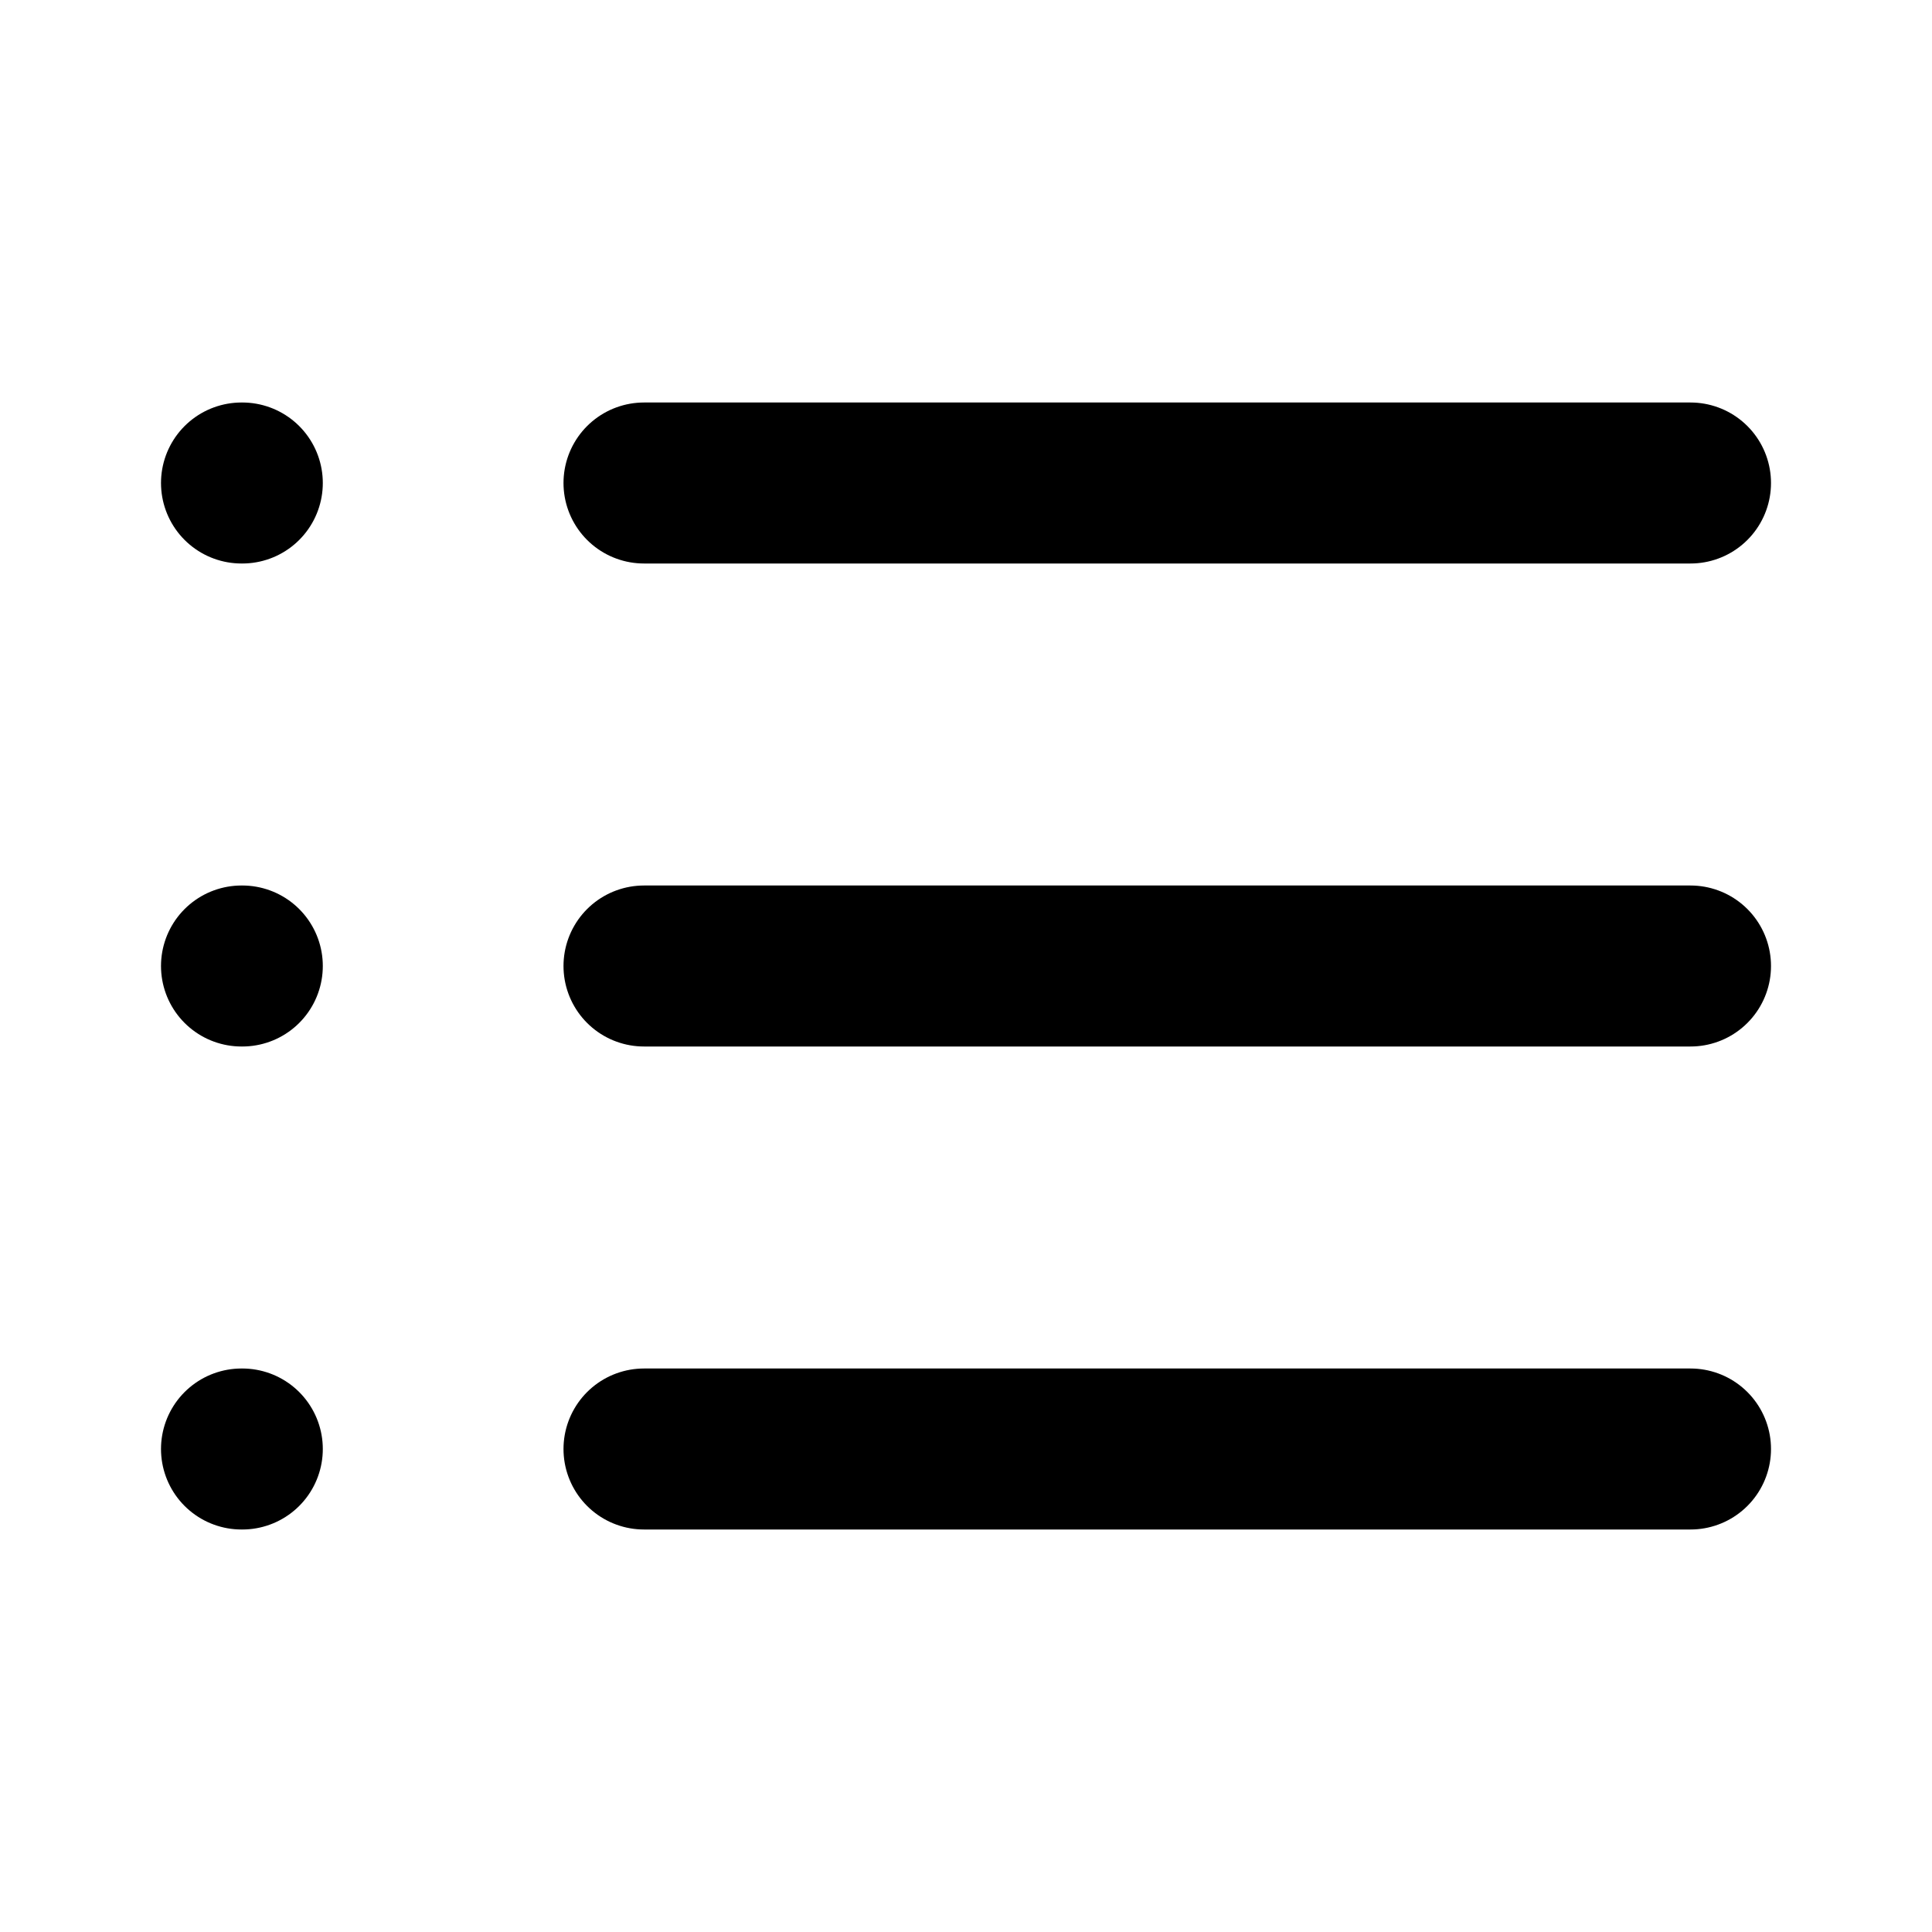
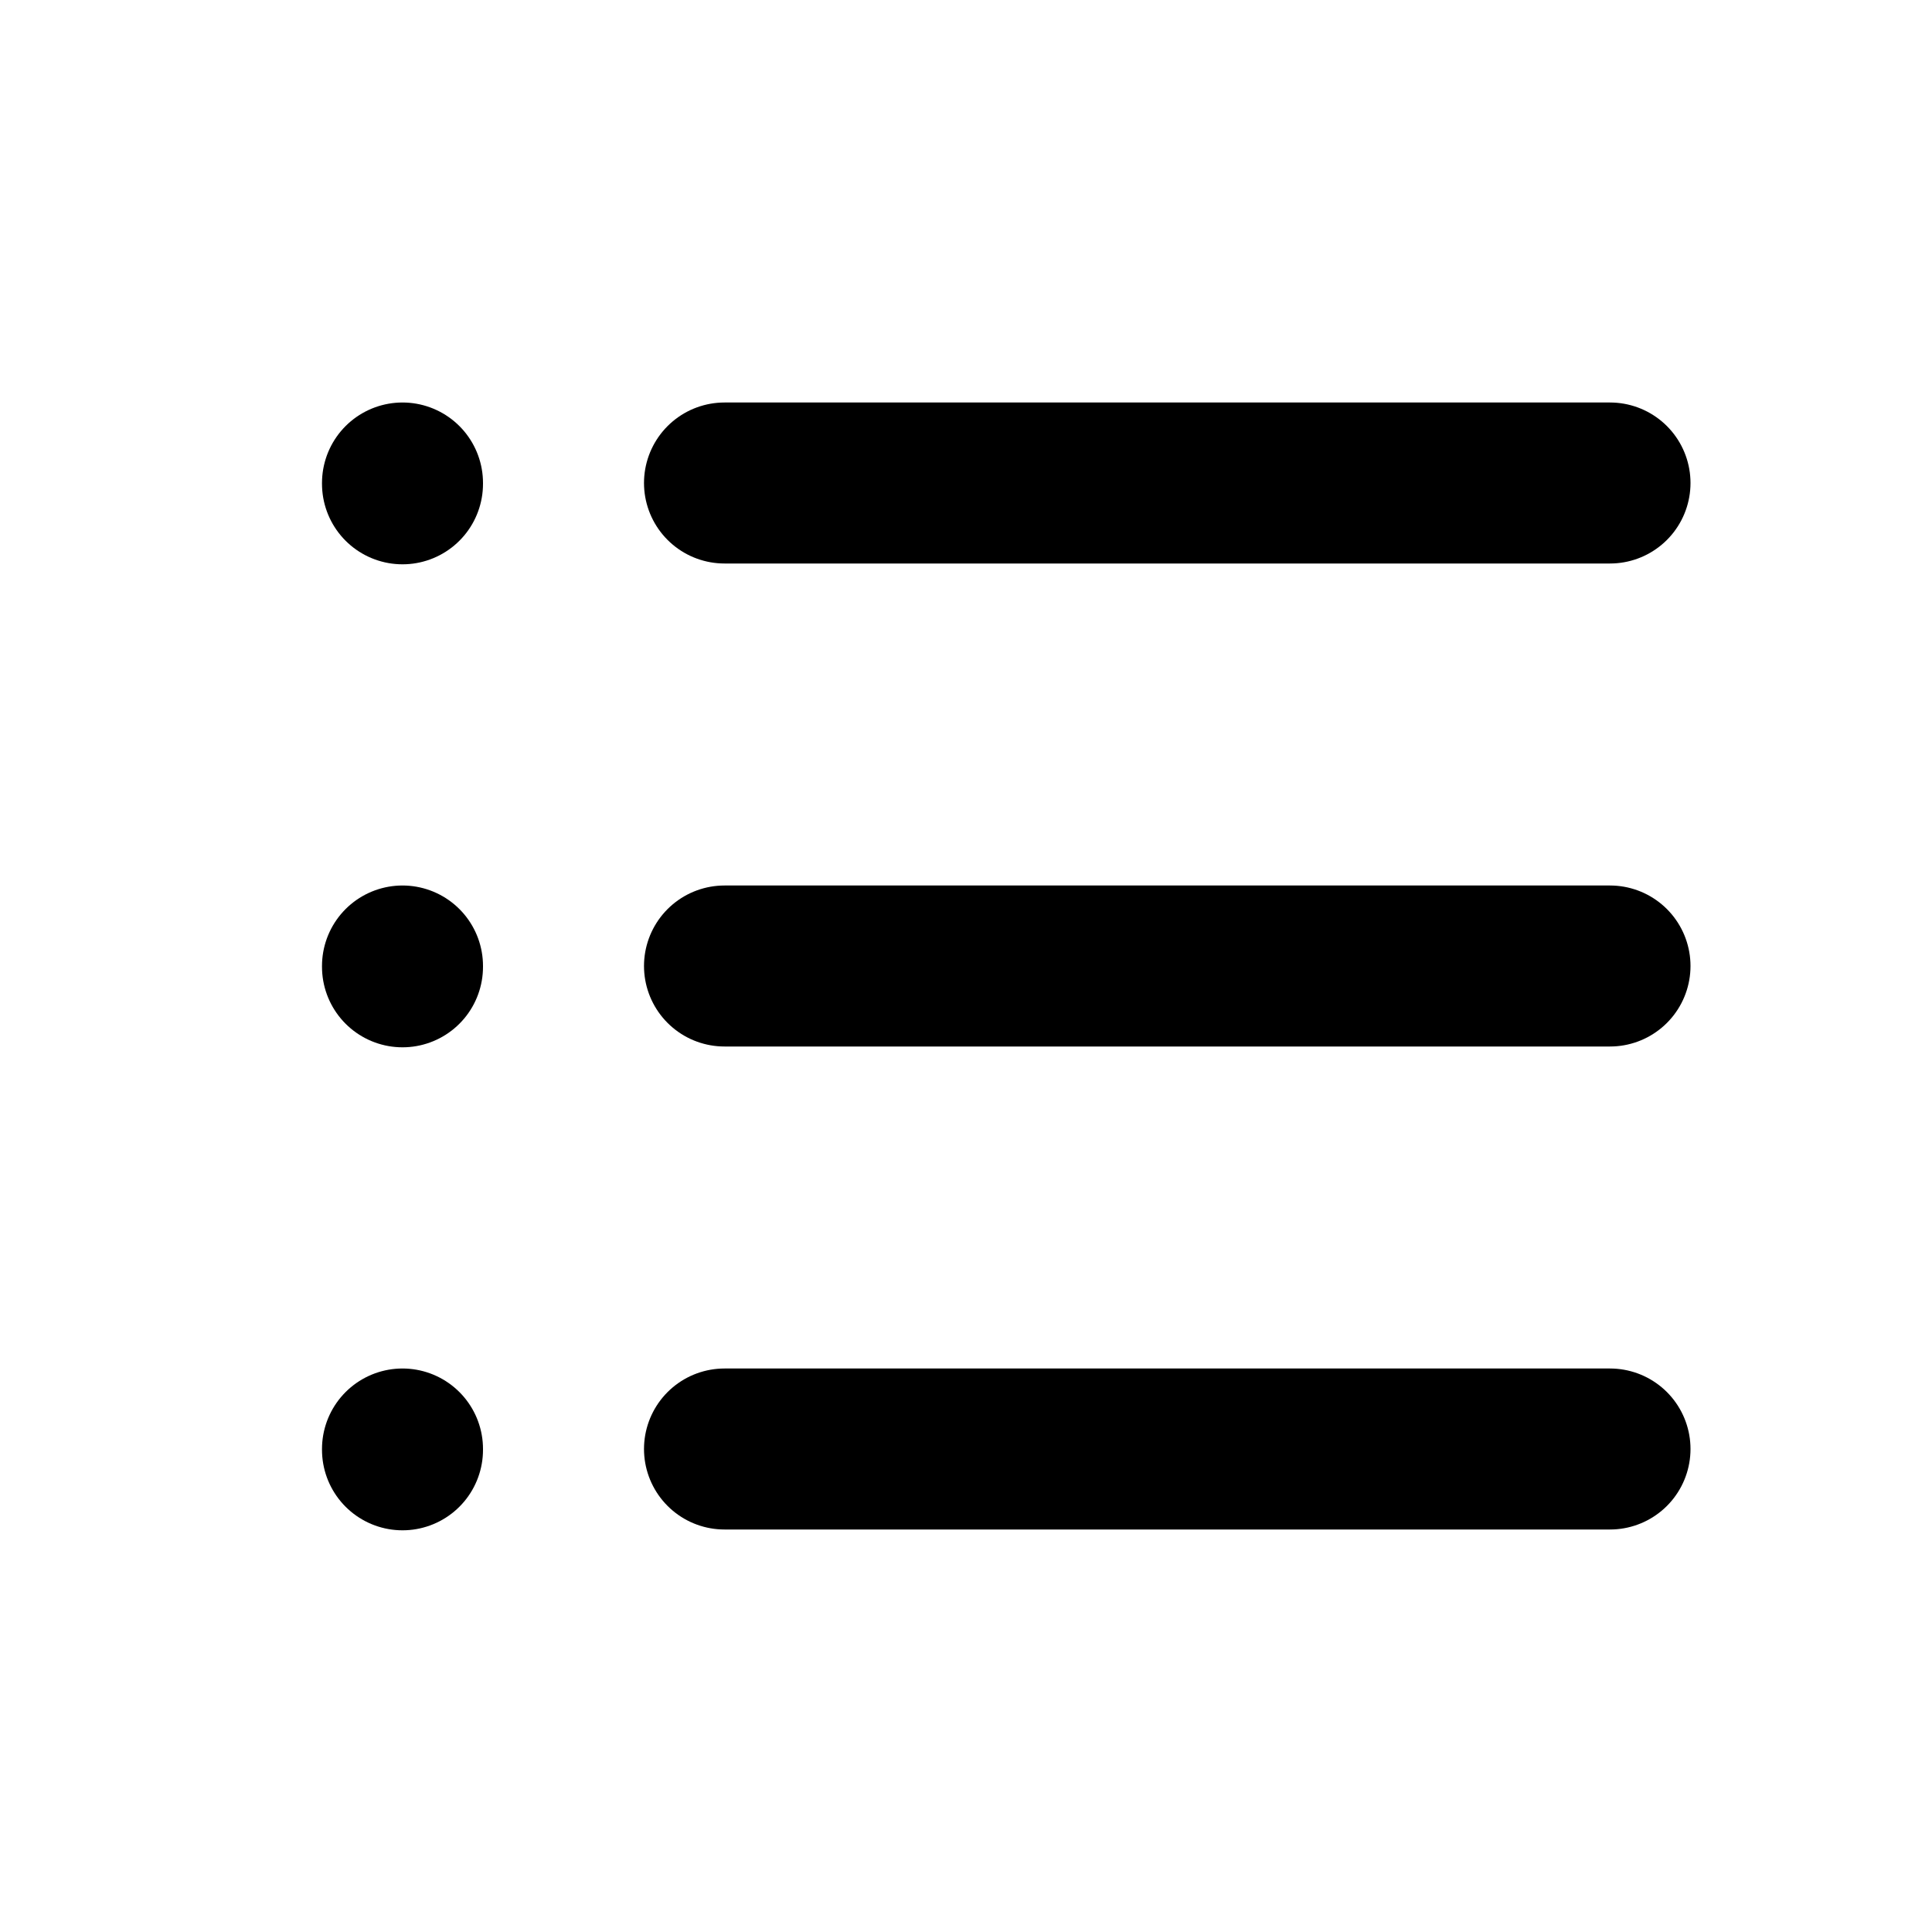
- <svg xmlns="http://www.w3.org/2000/svg" viewBox="0 0 24 24" fill="none" stroke="#000" stroke-width="2" stroke-linecap="round" stroke-linejoin="round">
-   <path d="M8 6h13" />
-   <path d="M8 12h13" />
-   <path d="M8 18h13" />
-   <path d="M3 6h.01" />
-   <path d="M3 12h.01" />
-   <path d="M3 18h.01" />
+ <svg xmlns="http://www.w3.org/2000/svg" width="24" height="24" viewBox="0 0 24 24" fill="none" stroke="#000" stroke-width="2" stroke-linecap="round" stroke-linejoin="round">
+   <path d="M9 6l11 0" />
+   <path d="M9 12l11 0" />
+   <path d="M9 18l11 0" />
+   <path d="M5 6l0 .01" />
+   <path d="M5 12l0 .01" />
+   <path d="M5 18l0 .01" />
</svg>
